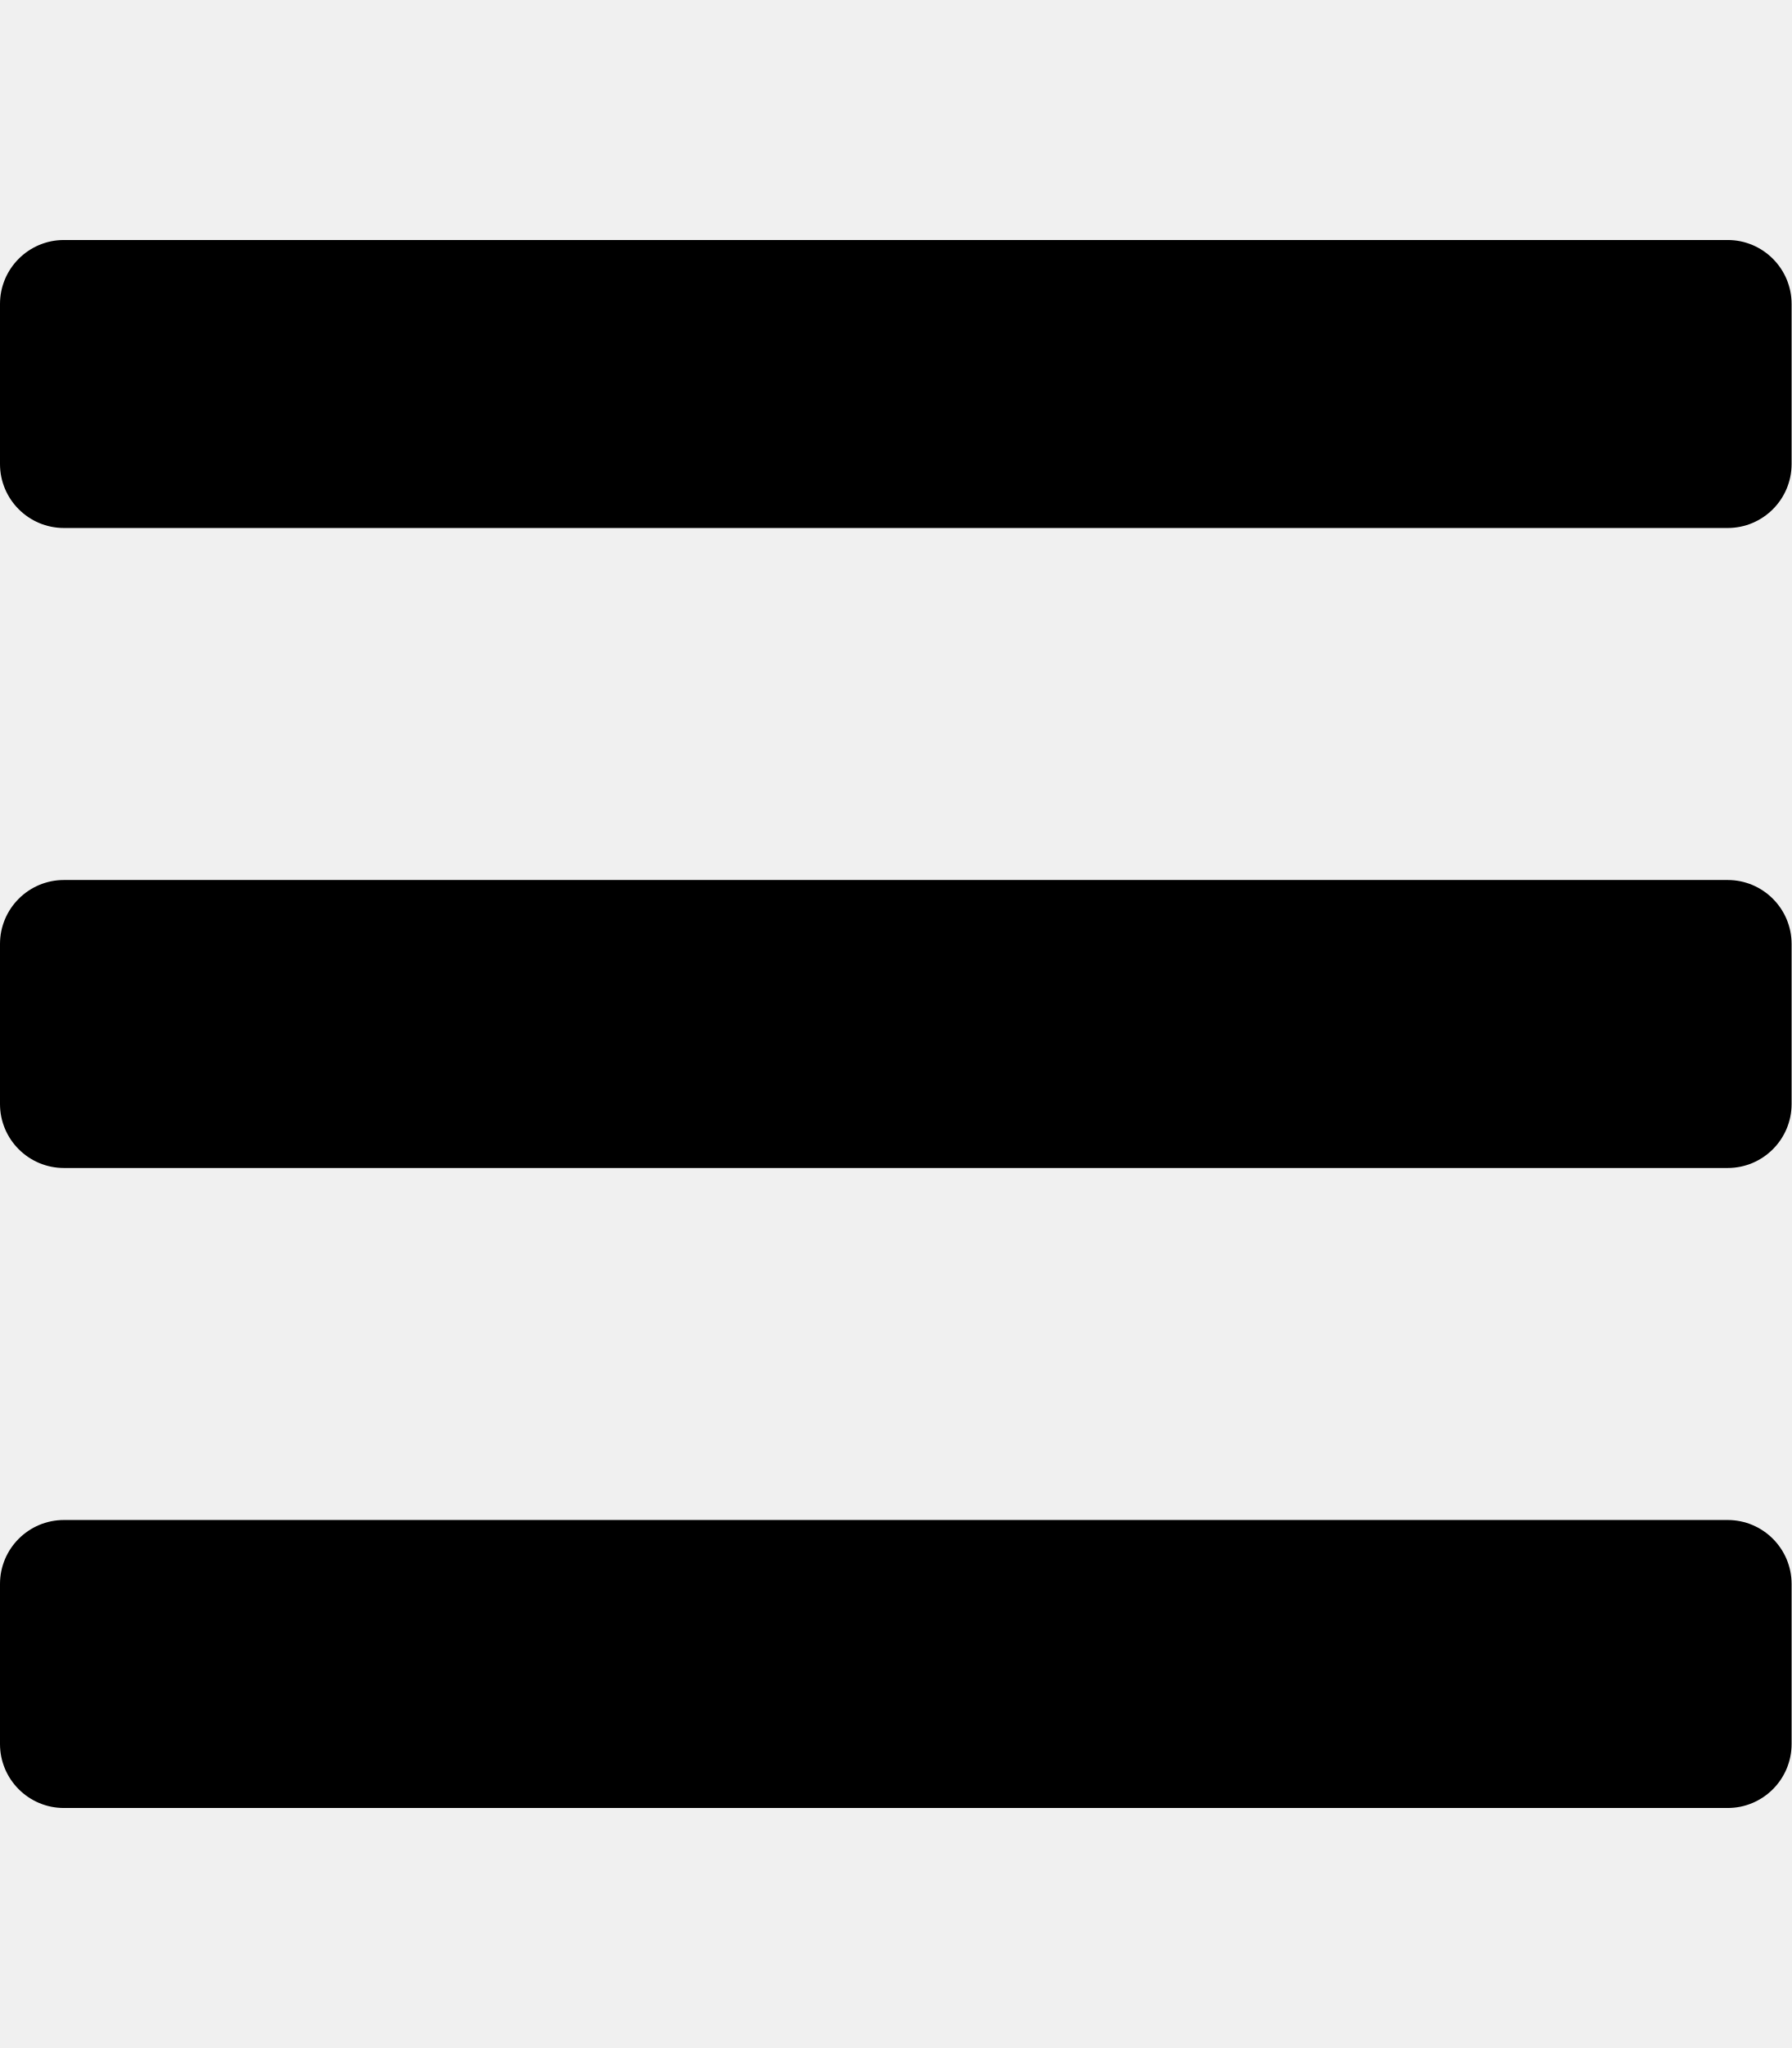
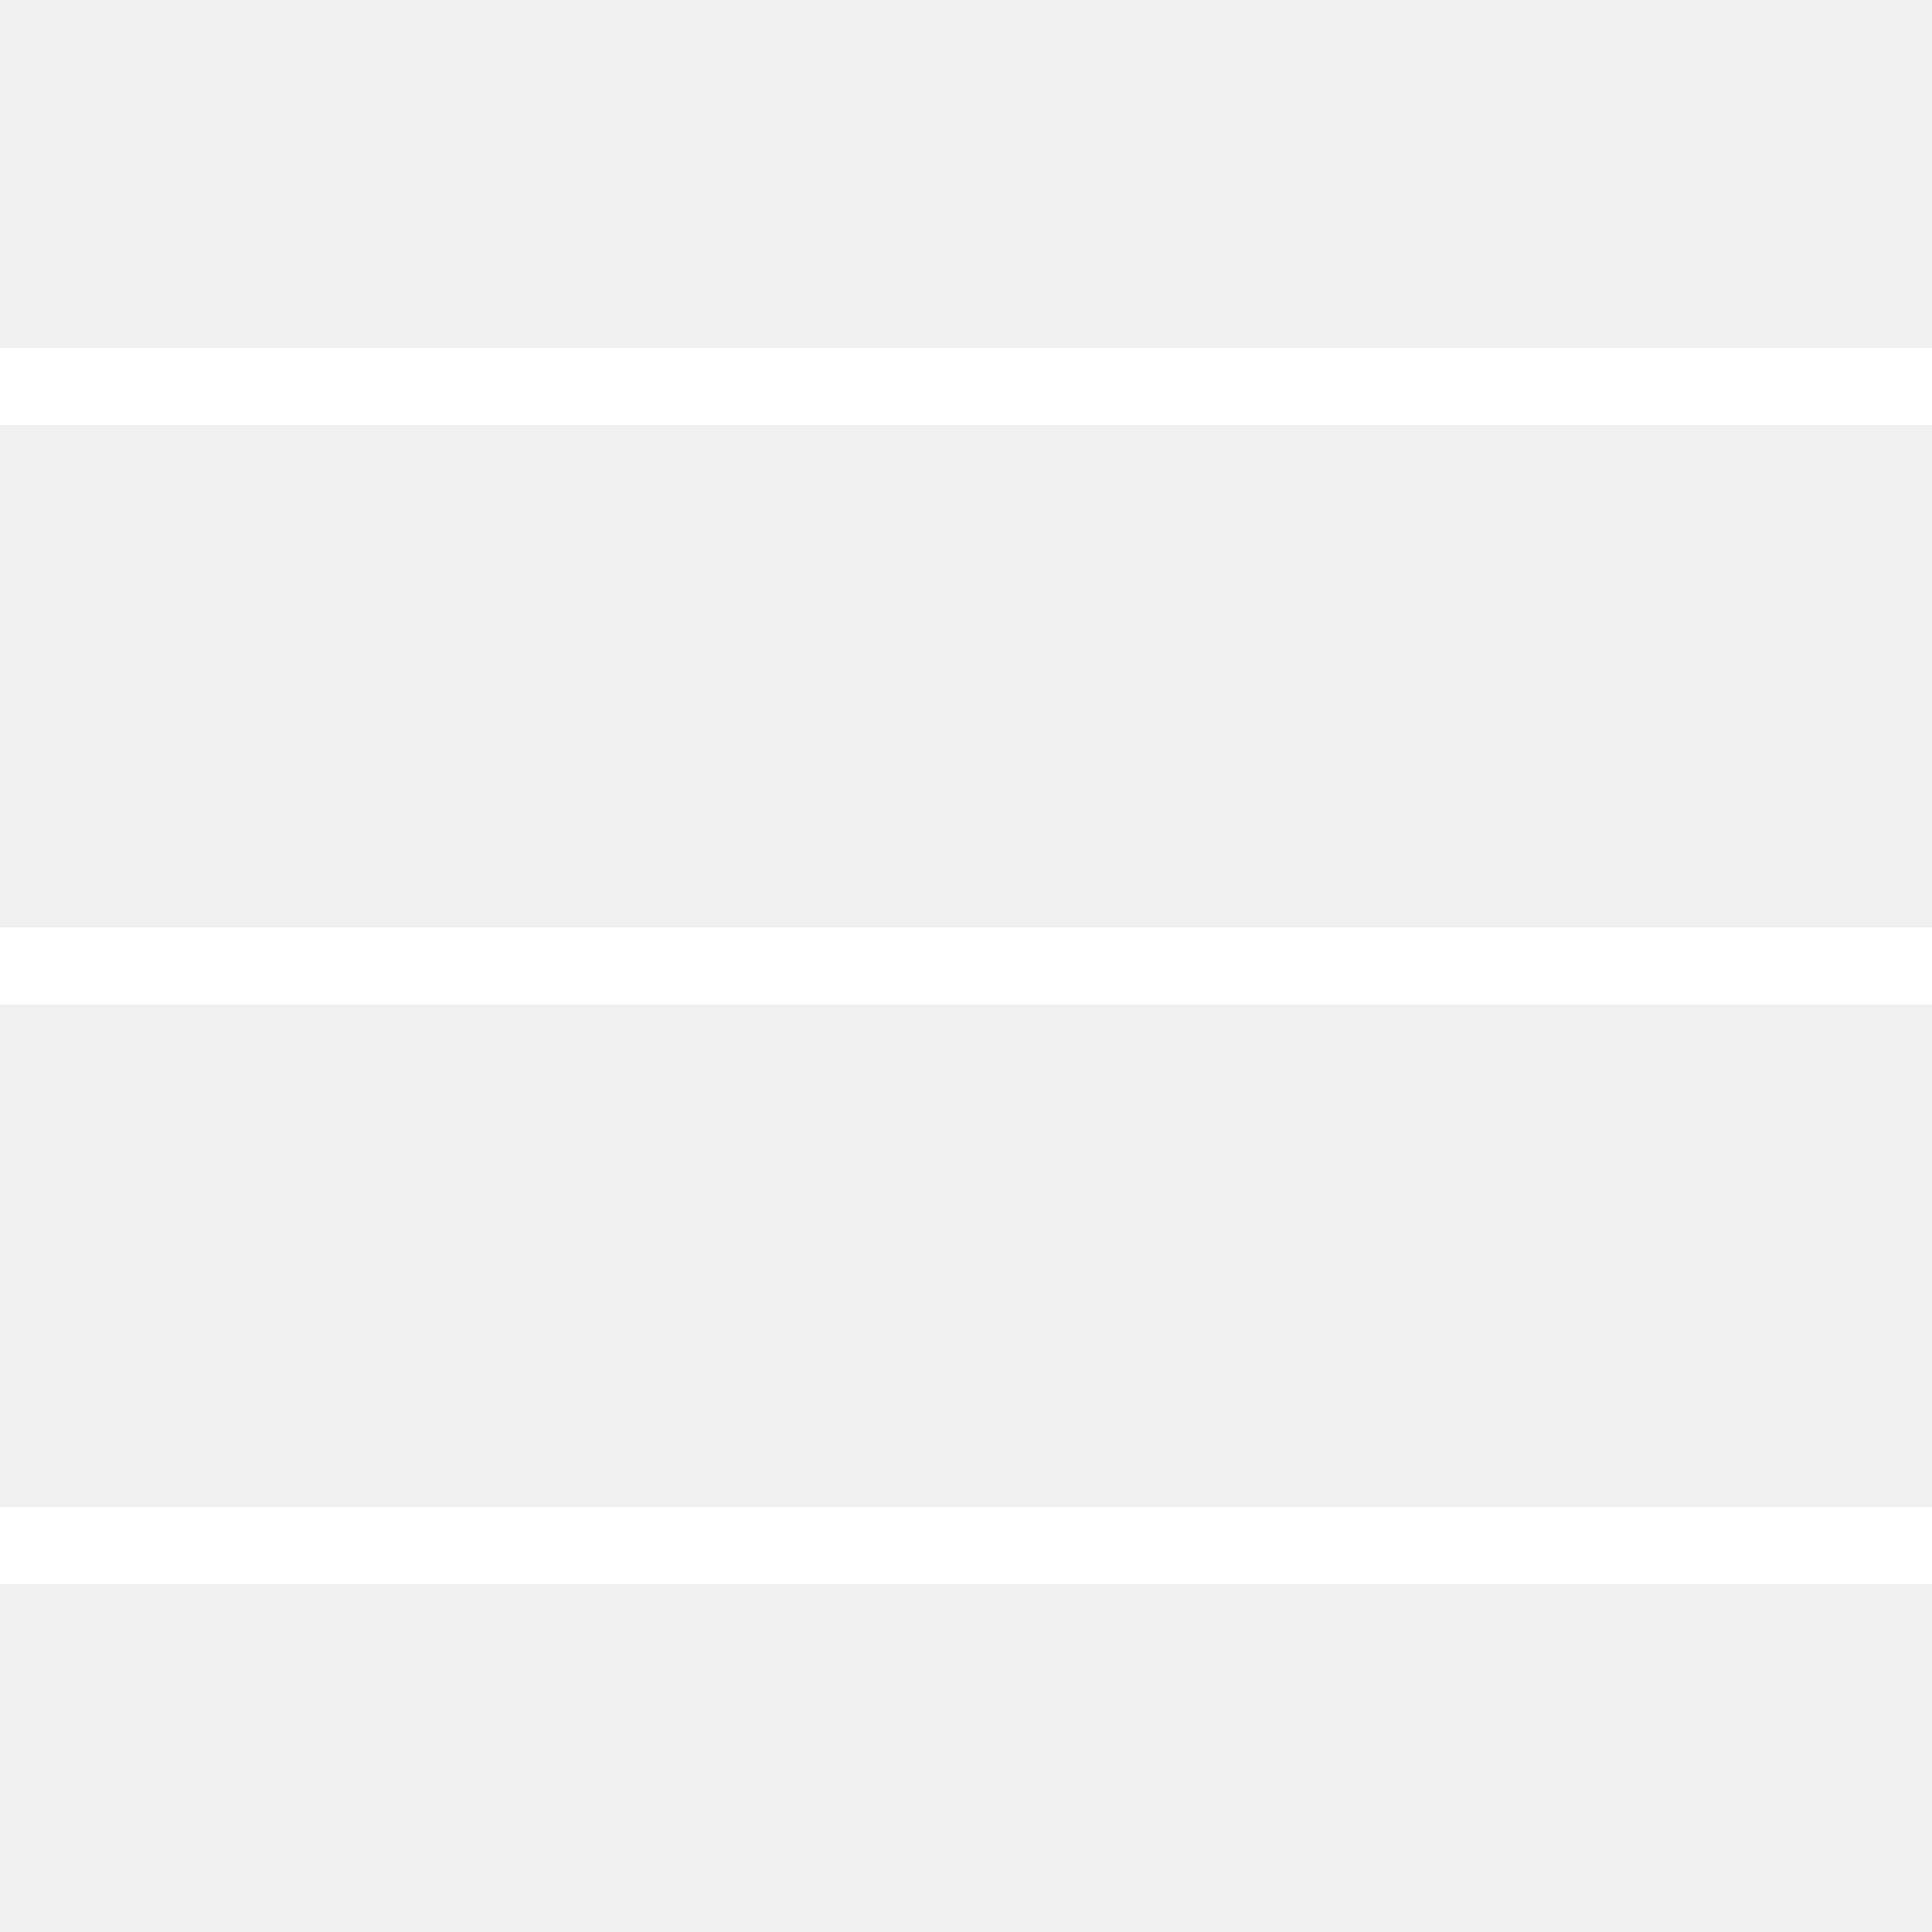
- <svg xmlns="http://www.w3.org/2000/svg" aria-hidden="true" focusable="false" data-prefix="fas" data-icon="bars" class="svg-inline--fa fa-bars fa-w-14" role="img" viewBox="0 0 448 512">
-   <path fill="currentColor" d="M16 132h416c8.837 0 16-7.163 16-16V76c0-8.837-7.163-16-16-16H16C7.163 60 0 67.163 0 76v40c0 8.837 7.163 16 16 16zm0 160h416c8.837 0 16-7.163 16-16v-40c0-8.837-7.163-16-16-16H16c-8.837 0-16 7.163-16 16v40c0 8.837 7.163 16 16 16zm0 160h416c8.837 0 16-7.163 16-16v-40c0-8.837-7.163-16-16-16H16c-8.837 0-16 7.163-16 16v40c0 8.837 7.163 16 16 16z" />
+ <svg xmlns="http://www.w3.org/2000/svg" x="0px" y="0px" width="100" height="100" viewBox="0,0,256,256">
+   <g fill="#ffffff" fill-rule="nonzero" stroke="none" stroke-width="1" stroke-linecap="butt" stroke-linejoin="miter" stroke-miterlimit="10" stroke-dasharray="" stroke-dashoffset="0" font-family="none" font-weight="none" font-size="none" text-anchor="none" style="mix-blend-mode: normal">
+     <g transform="scale(5.12,5.12)">
+       <path d="M0,9v2h50v-2zM0,24v2h50v-2zM0,39v2h50v-2z" />
+     </g>
+   </g>
</svg>
